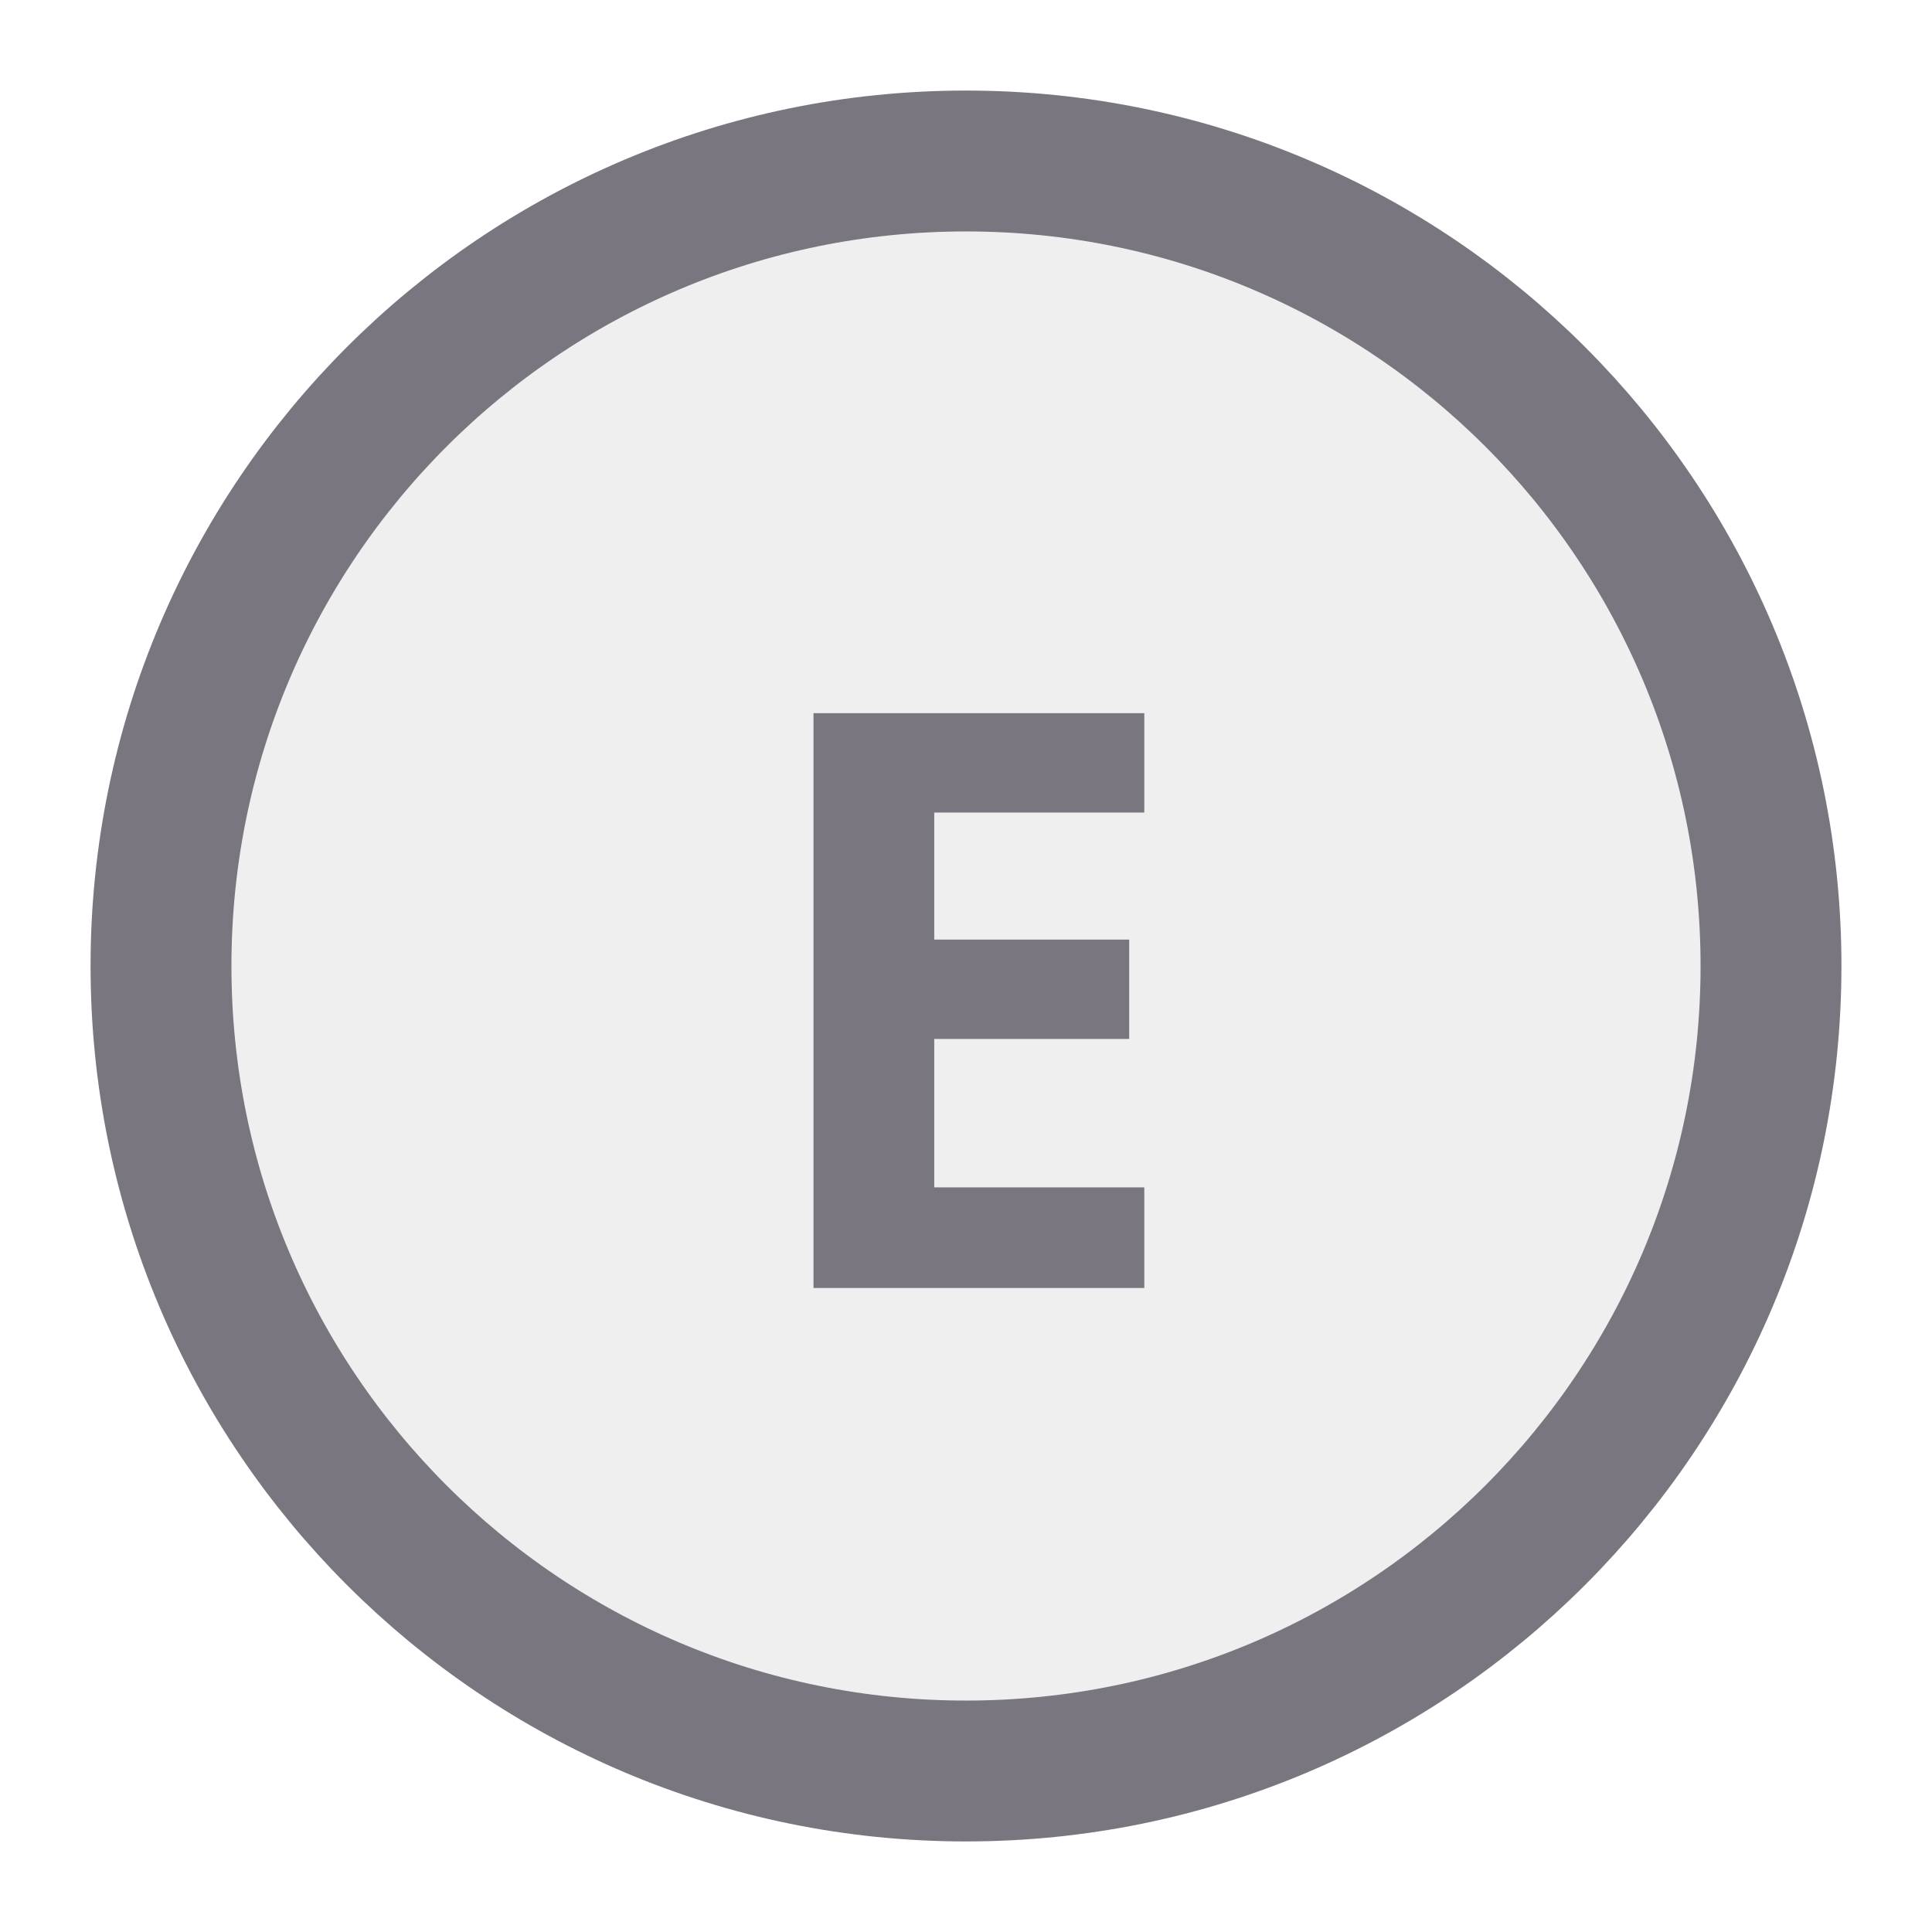
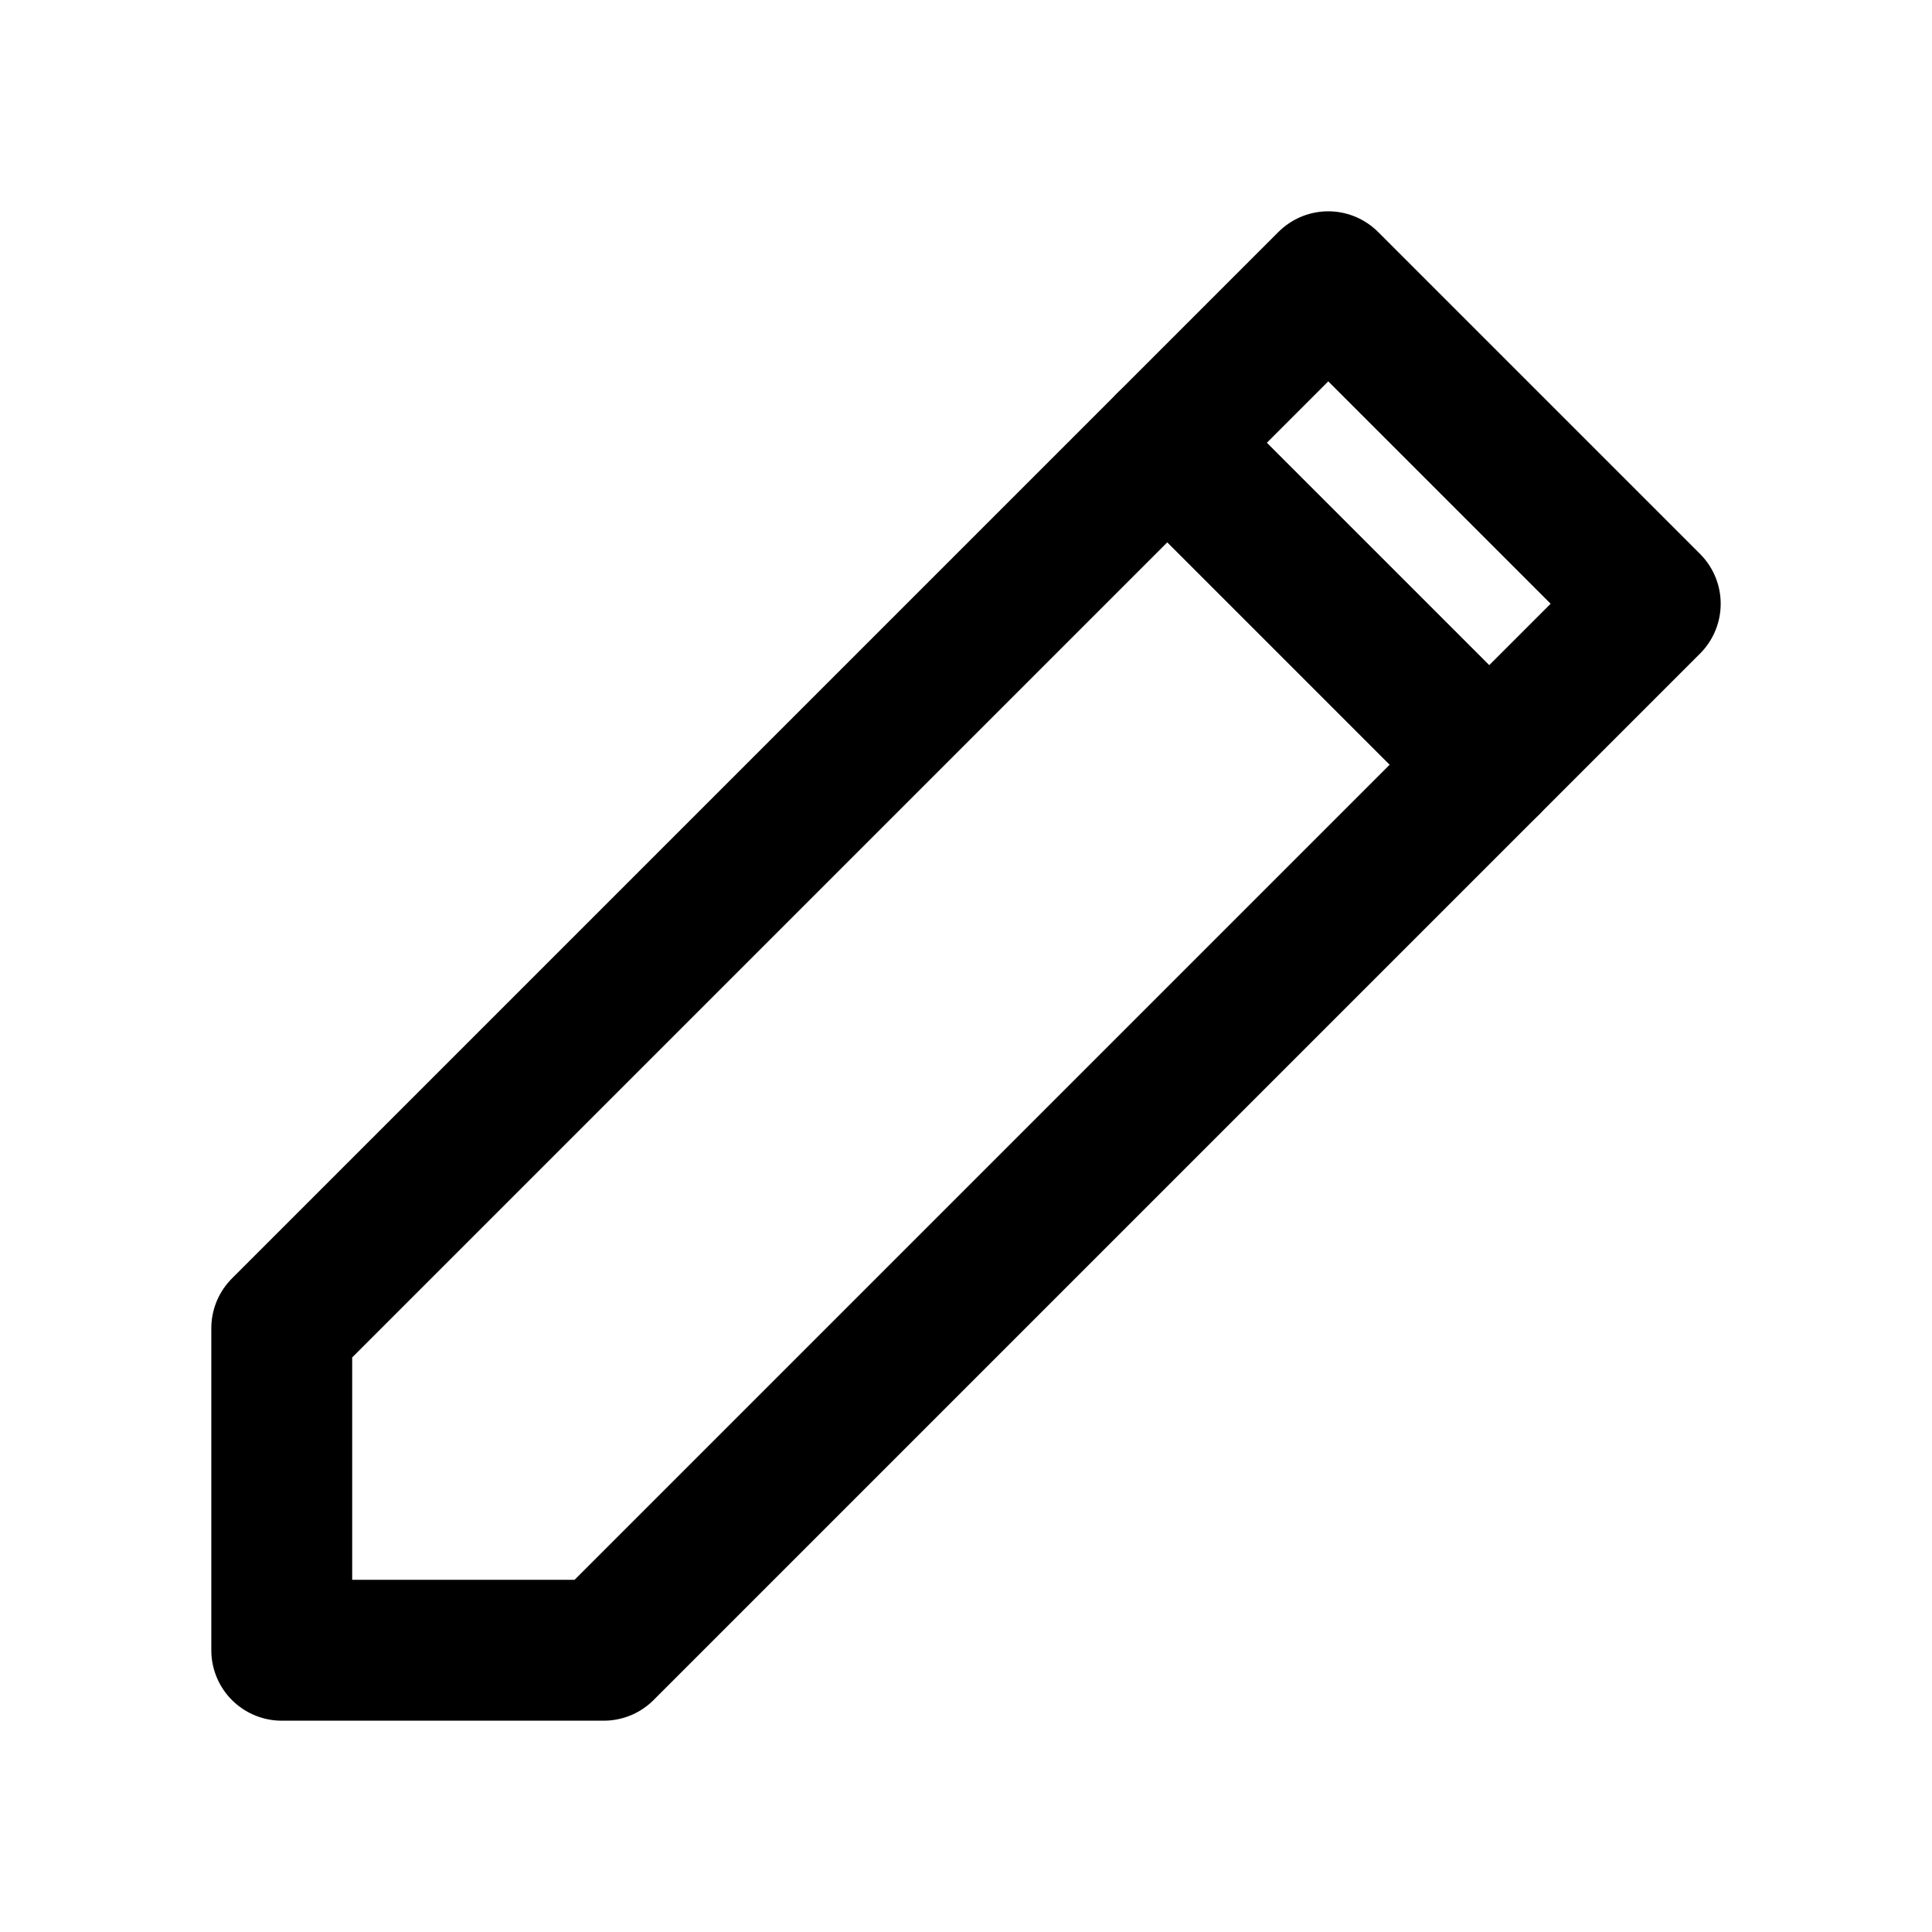
- <svg xmlns="http://www.w3.org/2000/svg" width="24" height="24" viewBox="0 0 24 24" fill="none" stroke="#7a7680" stroke-width="1.75" stroke-linecap="round" stroke-linejoin="round">
-   <circle cx="12" cy="12" r="10" fill="#7a7680" fill-opacity="0.12" stroke="#7a7680" />
-   <text x="12" y="16" text-anchor="middle" font-family="sans-serif" font-size="10" font-weight="600" fill="#7a7680" stroke="none">E</text>
+ <svg xmlns="http://www.w3.org/2000/svg" viewBox="0 0 24 24" fill="none" stroke="currentColor" stroke-width="1.75" stroke-linecap="round" stroke-linejoin="round">
+   <path d="M16.5 3.5l4 4L7.5 20.5H3.5v-4L16.5 3.5z" />
+   <line x1="14.5" y1="5.5" x2="18.5" y2="9.5" />
</svg>
